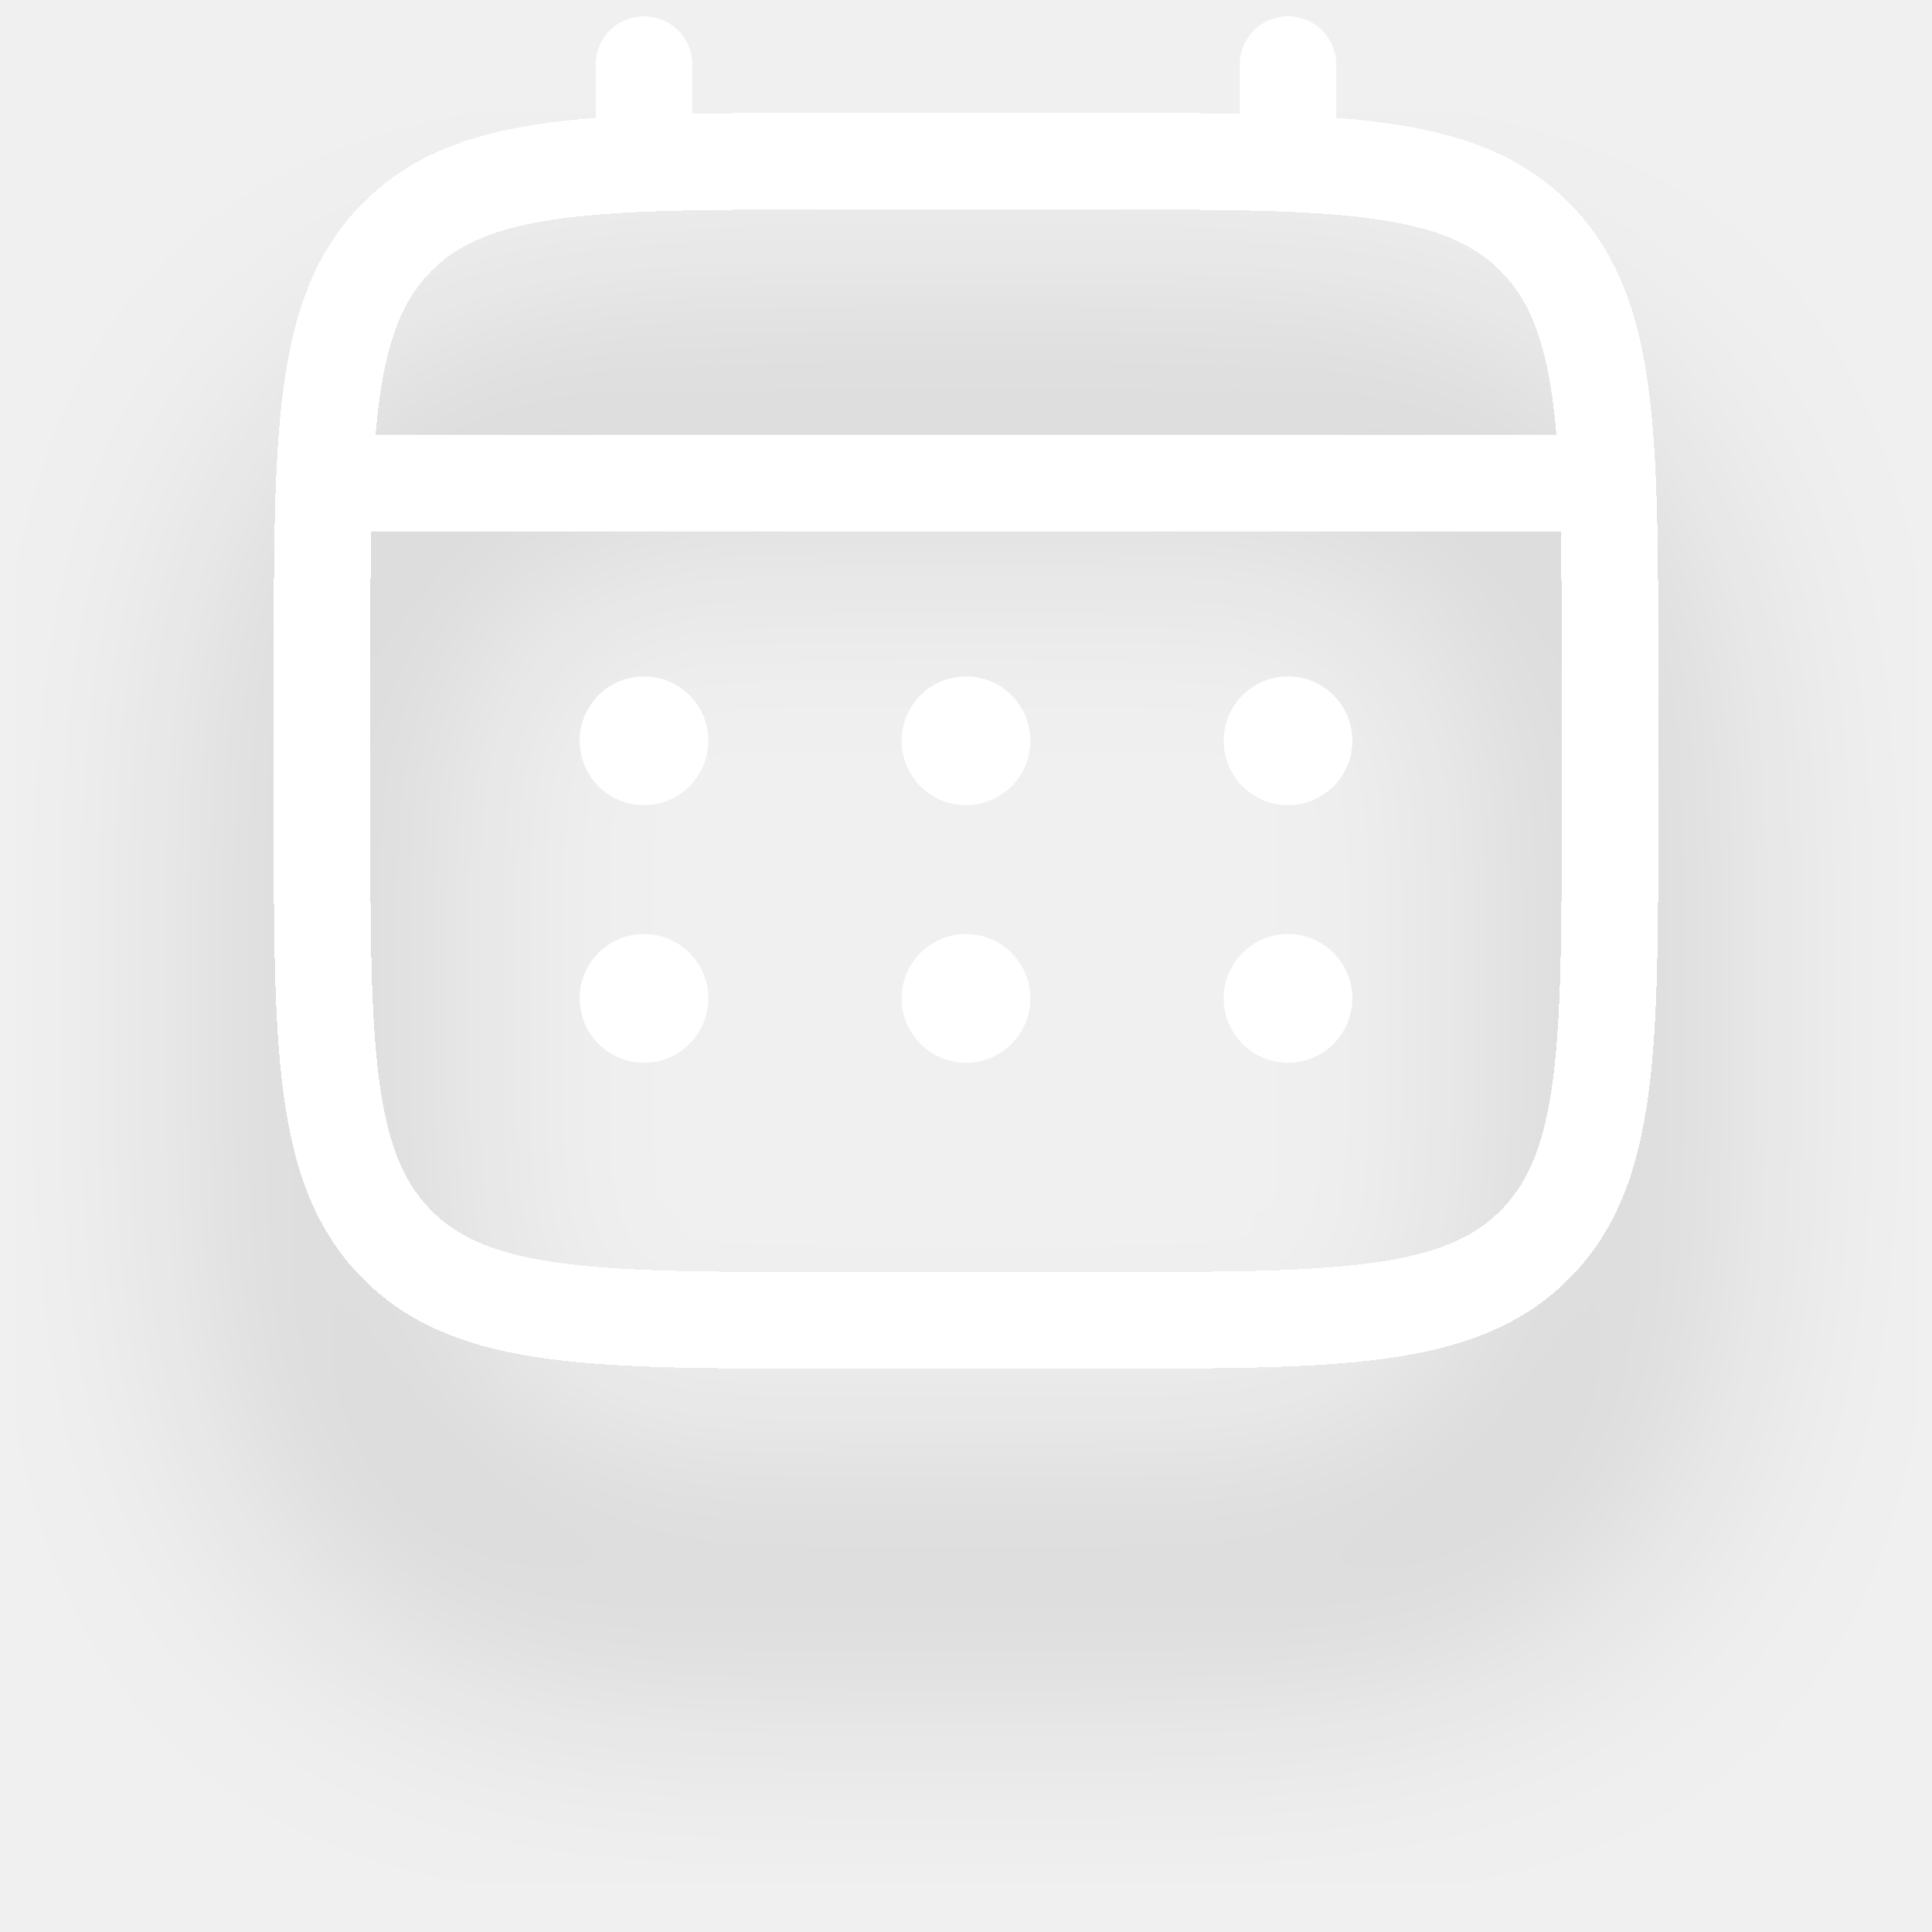
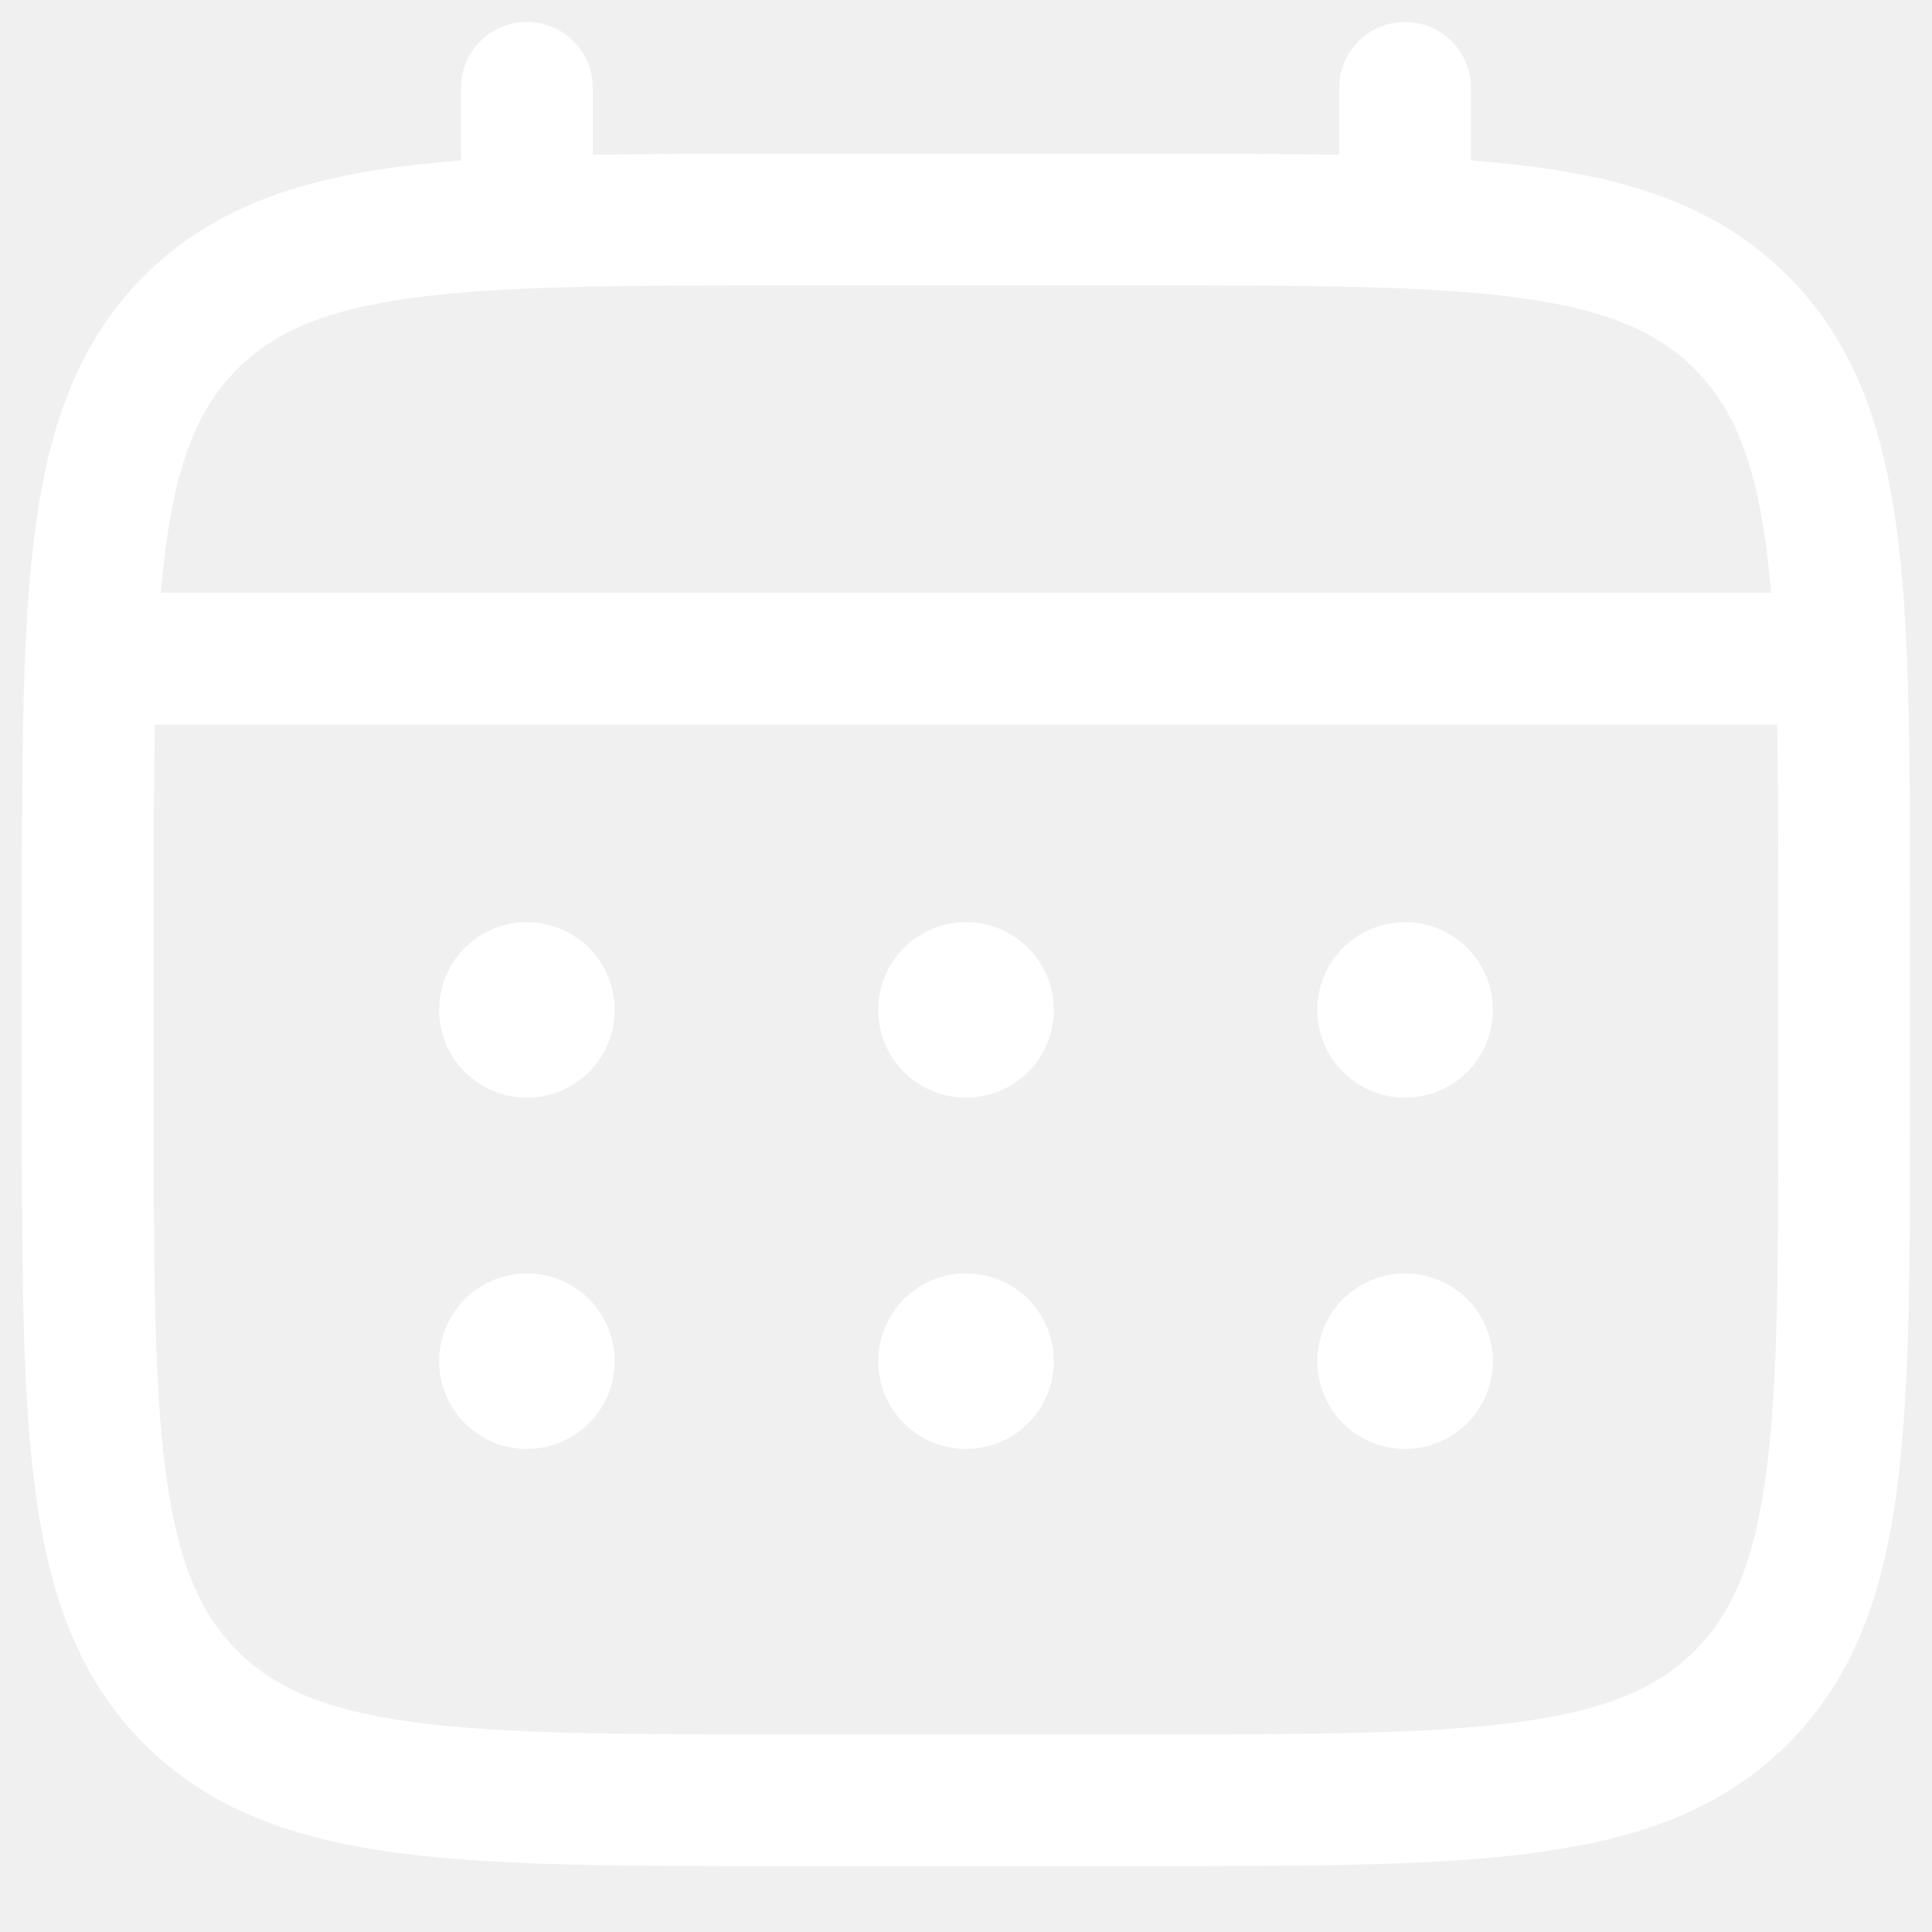
- <svg xmlns="http://www.w3.org/2000/svg" width="30" height="30" viewBox="0 0 30 30" fill="none">
-   <g filter="url(#filter0_d_90_2116)">
-     <path d="M5 10.503C5 6.732 5 4.846 6.172 3.675C7.344 2.504 9.229 2.503 13 2.503H17C20.771 2.503 22.657 2.503 23.828 3.675C24.999 4.847 25 6.732 25 10.503V12.503C25 16.274 25 18.16 23.828 19.331C22.656 20.502 20.771 20.503 17 20.503H13C9.229 20.503 7.343 20.503 6.172 19.331C5.001 18.159 5 16.274 5 12.503V10.503Z" stroke="white" stroke-width="1.5" shape-rendering="crispEdges" />
-   </g>
-   <path d="M10 2.503V1.003M20 2.503V1.003M5.5 7.503H24.5" stroke="white" stroke-width="1.5" stroke-linecap="round" />
-   <path d="M20.5 15.503C20.5 15.635 20.447 15.762 20.354 15.856C20.26 15.95 20.133 16.003 20 16.003C19.867 16.003 19.74 15.95 19.646 15.856C19.553 15.762 19.5 15.635 19.5 15.503C19.5 15.37 19.553 15.243 19.646 15.149C19.74 15.055 19.867 15.003 20 15.003C20.133 15.003 20.26 15.055 20.354 15.149C20.447 15.243 20.5 15.37 20.5 15.503ZM20.5 11.503C20.5 11.635 20.447 11.762 20.354 11.856C20.26 11.95 20.133 12.003 20 12.003C19.867 12.003 19.74 11.95 19.646 11.856C19.553 11.762 19.5 11.635 19.5 11.503C19.5 11.37 19.553 11.243 19.646 11.149C19.74 11.055 19.867 11.003 20 11.003C20.133 11.003 20.26 11.055 20.354 11.149C20.447 11.243 20.5 11.37 20.5 11.503ZM15.5 15.503C15.5 15.635 15.447 15.762 15.354 15.856C15.26 15.95 15.133 16.003 15 16.003C14.867 16.003 14.74 15.95 14.646 15.856C14.553 15.762 14.5 15.635 14.5 15.503C14.5 15.37 14.553 15.243 14.646 15.149C14.74 15.055 14.867 15.003 15 15.003C15.133 15.003 15.26 15.055 15.354 15.149C15.447 15.243 15.5 15.37 15.5 15.503ZM15.5 11.503C15.5 11.635 15.447 11.762 15.354 11.856C15.26 11.95 15.133 12.003 15 12.003C14.867 12.003 14.74 11.95 14.646 11.856C14.553 11.762 14.5 11.635 14.5 11.503C14.5 11.37 14.553 11.243 14.646 11.149C14.74 11.055 14.867 11.003 15 11.003C15.133 11.003 15.26 11.055 15.354 11.149C15.447 11.243 15.5 11.37 15.5 11.503ZM10.5 15.503C10.5 15.635 10.447 15.762 10.354 15.856C10.26 15.95 10.133 16.003 10 16.003C9.867 16.003 9.74 15.95 9.646 15.856C9.553 15.762 9.5 15.635 9.5 15.503C9.5 15.37 9.553 15.243 9.646 15.149C9.74 15.055 9.867 15.003 10 15.003C10.133 15.003 10.26 15.055 10.354 15.149C10.447 15.243 10.5 15.37 10.5 15.503ZM10.5 11.503C10.5 11.635 10.447 11.762 10.354 11.856C10.26 11.95 10.133 12.003 10 12.003C9.867 12.003 9.74 11.95 9.646 11.856C9.553 11.762 9.5 11.635 9.5 11.503C9.5 11.37 9.553 11.243 9.646 11.149C9.74 11.055 9.867 11.003 10 11.003C10.133 11.003 10.26 11.055 10.354 11.149C10.447 11.243 10.5 11.37 10.5 11.503Z" fill="black" stroke="white" />
-   <defs>
-     <filter id="filter0_d_90_2116" x="0.25" y="1.753" width="29.5" height="27.5" filterUnits="userSpaceOnUse" color-interpolation-filters="sRGB">
-       <feFlood flood-opacity="0" result="BackgroundImageFix" />
-       <feColorMatrix in="SourceAlpha" type="matrix" values="0 0 0 0 0 0 0 0 0 0 0 0 0 0 0 0 0 0 127 0" result="hardAlpha" />
-       <feOffset dy="4" />
-       <feGaussianBlur stdDeviation="2" />
-       <feComposite in2="hardAlpha" operator="out" />
-       <feColorMatrix type="matrix" values="0 0 0 0 0 0 0 0 0 0 0 0 0 0 0 0 0 0 0.25 0" />
-       <feBlend mode="normal" in2="BackgroundImageFix" result="effect1_dropShadow_90_2116" />
-       <feBlend mode="normal" in="SourceGraphic" in2="effect1_dropShadow_90_2116" result="shape" />
-     </filter>
-   </defs>
+ <svg xmlns="http://www.w3.org/2000/svg" width="22" height="22" viewBox="0 0 22 22" fill="none">
+   <path d="M1 10.5C1 6.729 1 4.843 2.172 3.672C3.344 2.501 5.229 2.5 9 2.5H13C16.771 2.5 18.657 2.5 19.828 3.672C20.999 4.844 21 6.729 21 10.5V12.5C21 16.271 21 18.157 19.828 19.328C18.656 20.499 16.771 20.5 13 20.5H9C5.229 20.5 3.343 20.5 2.172 19.328C1.001 18.156 1 16.271 1 12.5V10.5Z" stroke="white" stroke-width="1.5" />
+   <path d="M6 2.5V1M16 2.5V1M1.5 7.5H20.5" stroke="white" stroke-width="1.5" stroke-linecap="round" />
+   <path d="M6 15C6.133 15 6.26 15.053 6.354 15.146C6.447 15.24 6.5 15.367 6.5 15.5C6.5 15.633 6.447 15.76 6.354 15.854C6.26 15.947 6.133 16 6 16C5.901 16 5.804 15.97 5.723 15.916L5.646 15.854C5.553 15.76 5.5 15.633 5.5 15.5C5.5 15.401 5.53 15.304 5.584 15.223L5.646 15.146C5.74 15.053 5.867 15 6 15ZM11 15C11.133 15 11.26 15.053 11.354 15.146C11.447 15.24 11.5 15.367 11.5 15.5C11.5 15.633 11.447 15.76 11.354 15.854C11.26 15.947 11.133 16 11 16C10.867 16 10.74 15.947 10.646 15.854C10.553 15.76 10.5 15.633 10.5 15.5C10.5 15.367 10.553 15.24 10.646 15.146C10.74 15.053 10.867 15 11 15ZM16 15C16.133 15 16.26 15.053 16.354 15.146C16.447 15.24 16.5 15.367 16.5 15.5C16.5 15.633 16.447 15.76 16.354 15.854C16.26 15.947 16.133 16 16 16C15.867 16 15.74 15.947 15.646 15.854C15.553 15.76 15.5 15.633 15.5 15.5C15.5 15.367 15.553 15.24 15.646 15.146C15.74 15.053 15.867 15 16 15ZM6 11C6.099 11 6.196 11.03 6.277 11.084L6.354 11.146C6.447 11.24 6.5 11.367 6.5 11.5C6.5 11.633 6.447 11.76 6.354 11.854C6.26 11.947 6.133 12 6 12C5.901 12 5.804 11.97 5.723 11.916L5.646 11.854C5.553 11.76 5.5 11.633 5.5 11.5C5.5 11.401 5.53 11.304 5.584 11.223L5.646 11.146C5.74 11.053 5.867 11 6 11ZM11 11C11.099 11 11.196 11.03 11.277 11.084L11.354 11.146C11.447 11.24 11.5 11.367 11.5 11.5C11.5 11.633 11.447 11.76 11.354 11.854C11.26 11.947 11.133 12 11 12C10.867 12 10.74 11.947 10.646 11.854C10.553 11.76 10.5 11.633 10.5 11.5C10.5 11.401 10.53 11.304 10.584 11.223L10.646 11.146C10.74 11.053 10.867 11 11 11ZM16 11C16.099 11 16.196 11.03 16.277 11.084L16.354 11.146C16.447 11.24 16.5 11.367 16.5 11.5C16.5 11.633 16.447 11.76 16.354 11.854C16.26 11.947 16.133 12 16 12C15.867 12 15.74 11.947 15.646 11.854C15.553 11.76 15.5 11.633 15.5 11.5C15.5 11.401 15.53 11.304 15.584 11.223L15.646 11.146C15.74 11.053 15.867 11 16 11Z" fill="black" stroke="white" />
</svg>
